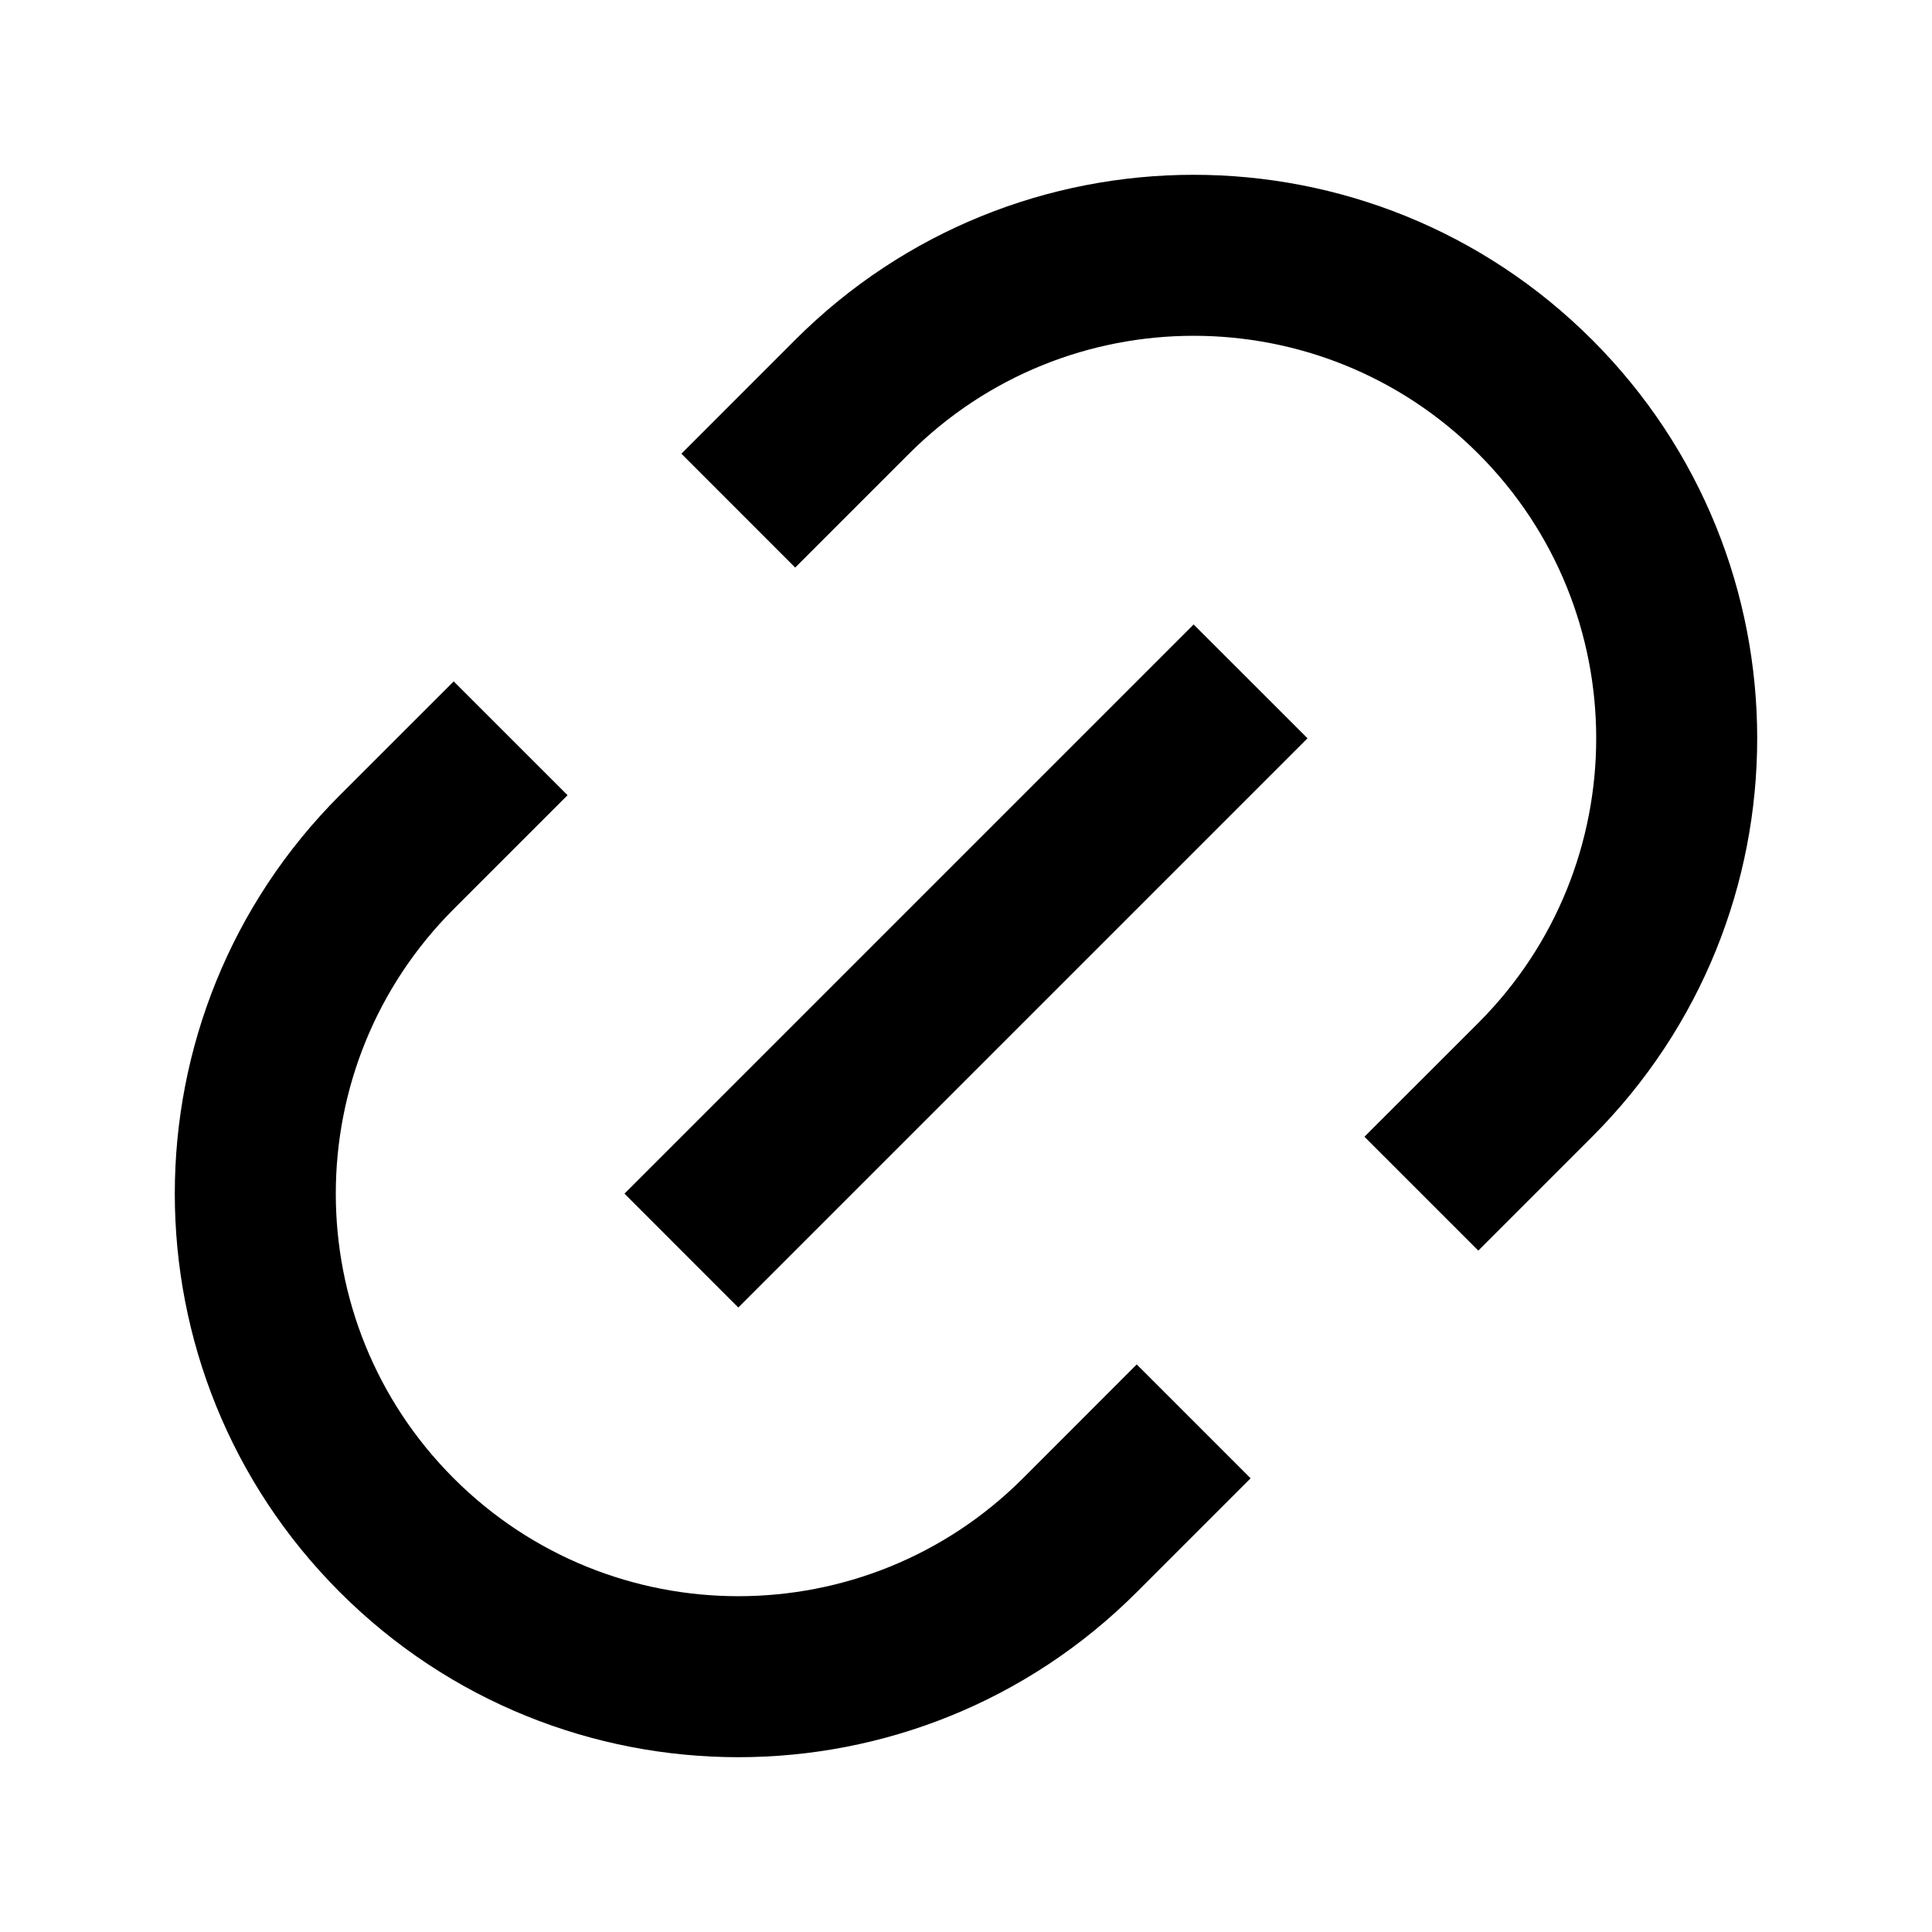
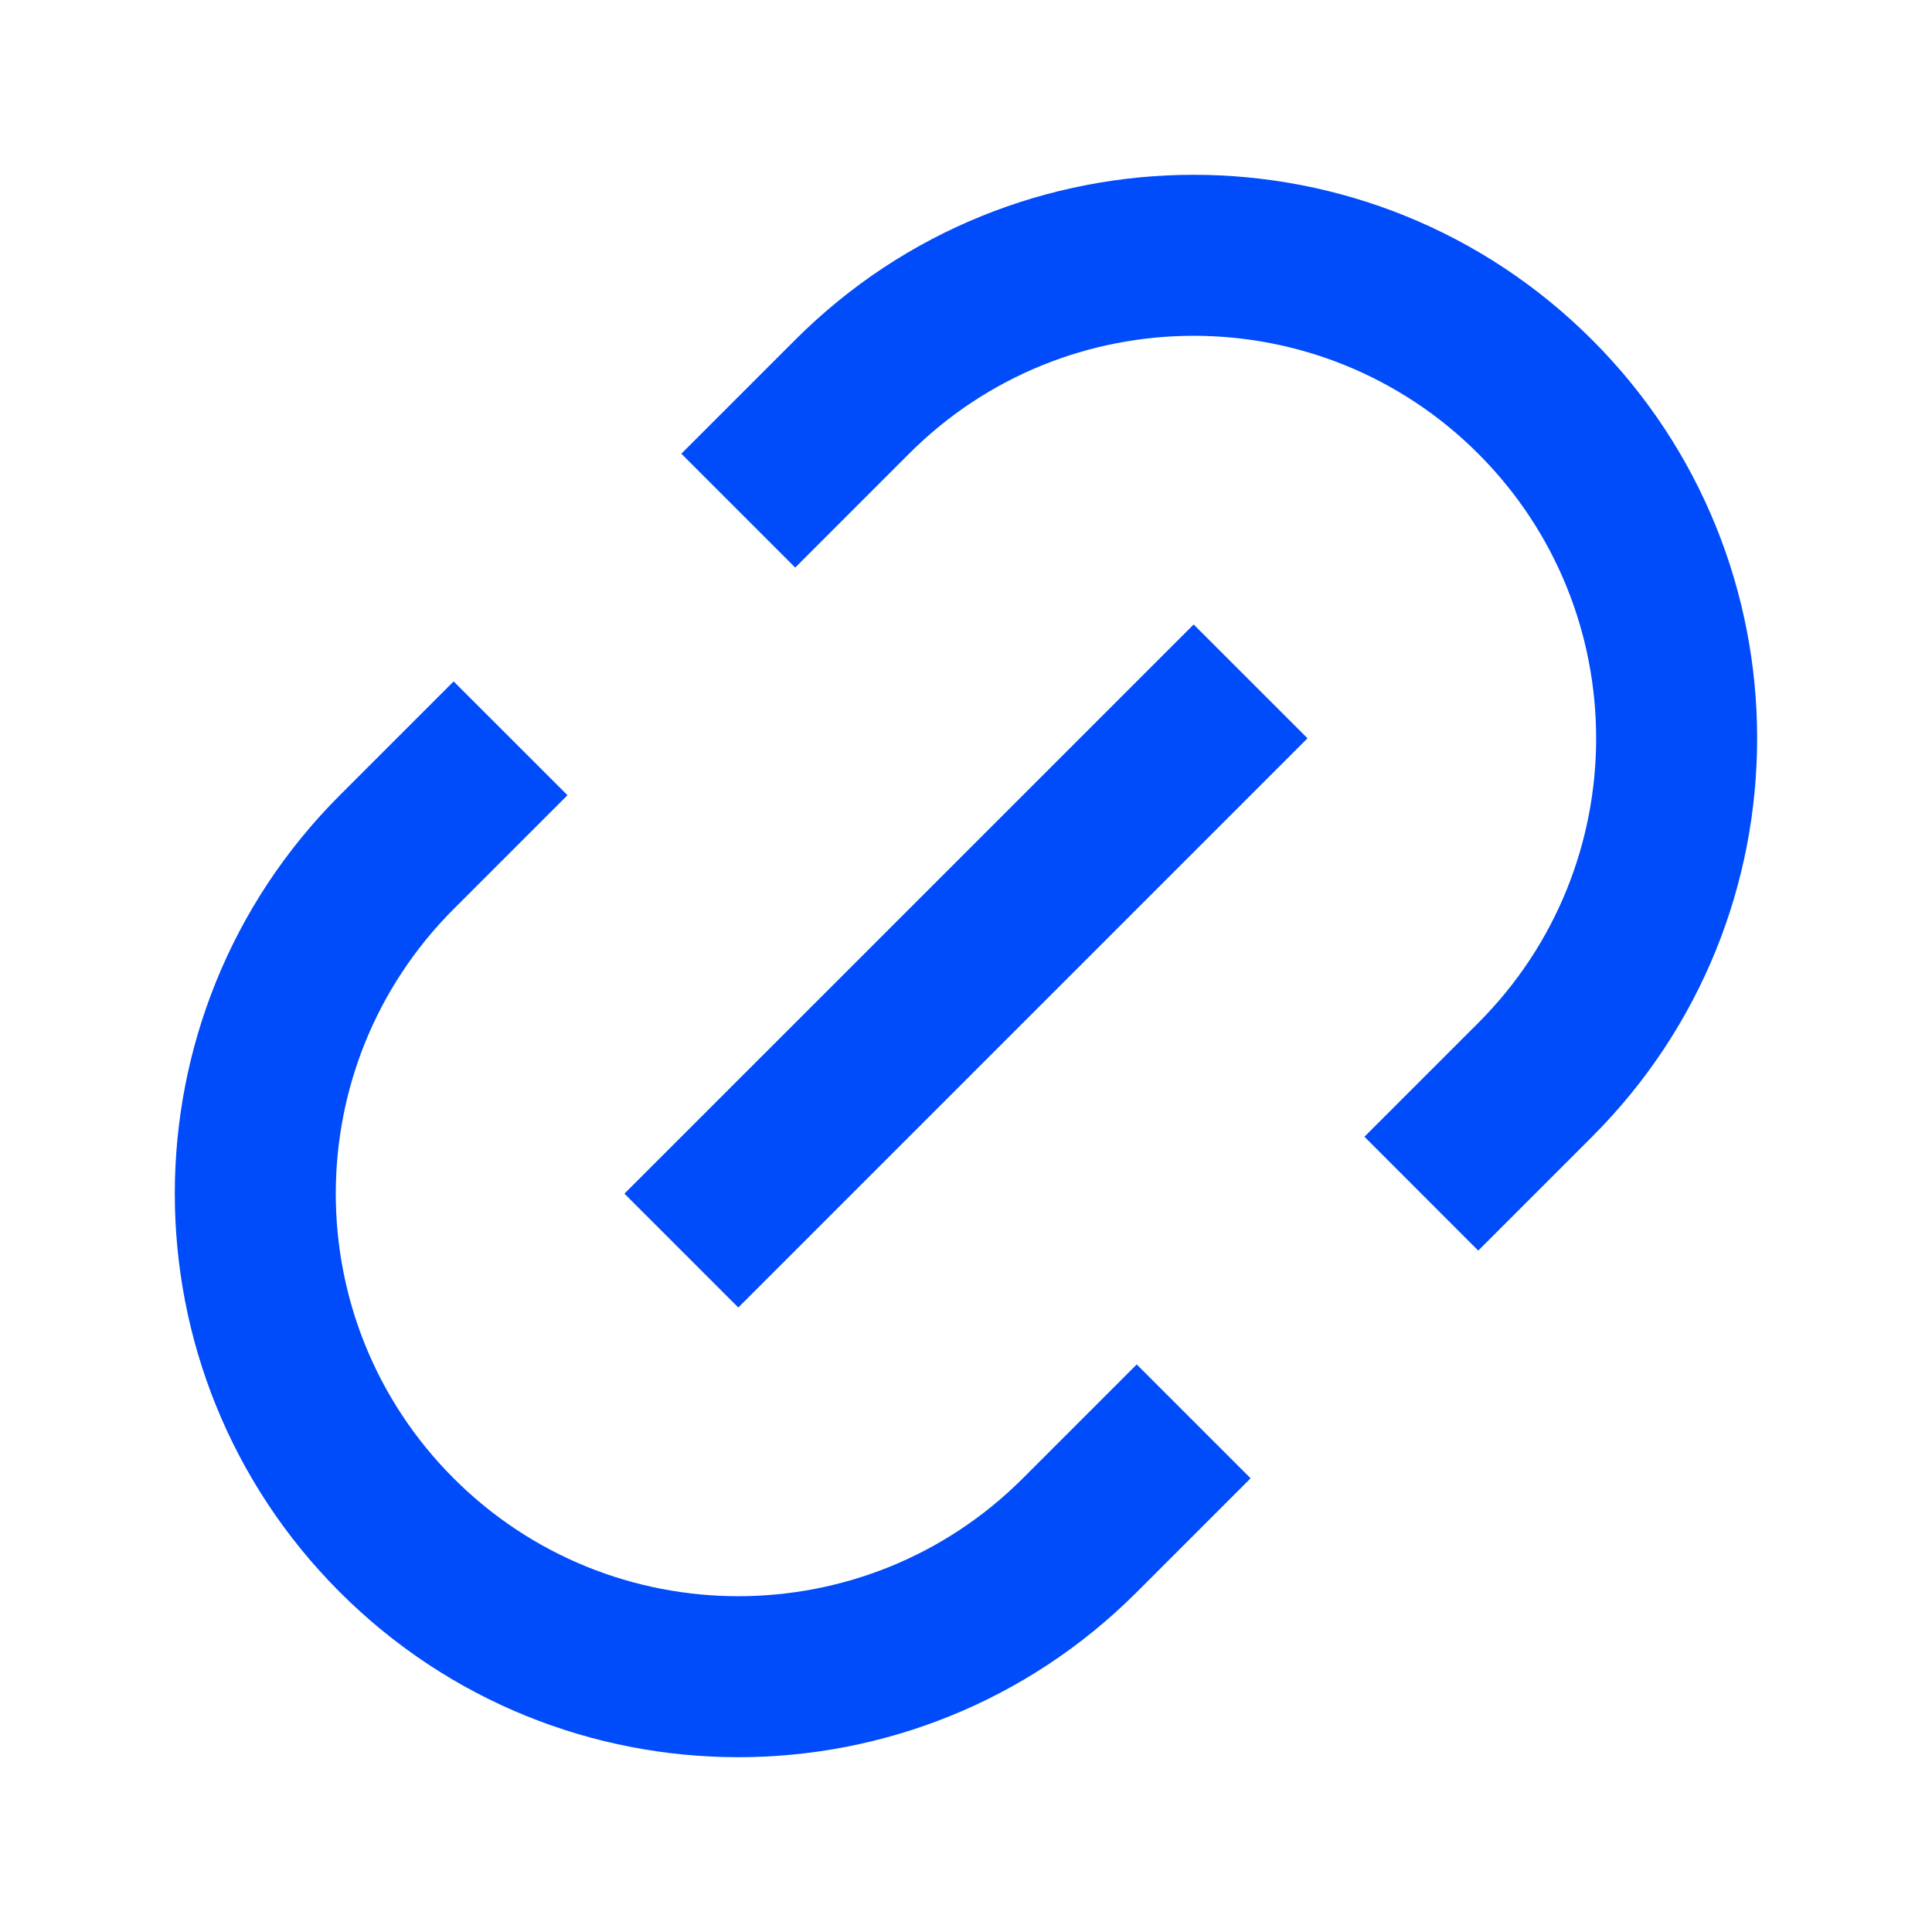
- <svg xmlns="http://www.w3.org/2000/svg" viewBox="0 0 30 30" v-bind="attrs" aria-hidden="true">
-   <path d="M22.955 19.419L21.187 17.651L22.955 15.884C25.396 13.443 25.396 9.486 22.955 7.045C20.514 4.604 16.557 4.604 14.116 7.045L12.348 8.813L10.581 7.045L12.348 5.277C15.765 1.86 21.305 1.86 24.723 5.277C28.14 8.694 28.14 14.234 24.723 17.651L22.955 19.419ZM19.419 22.955L17.651 24.723C14.235 28.14 8.694 28.14 5.277 24.723C1.86 21.305 1.86 15.765 5.277 12.348L7.045 10.581L8.813 12.348L7.045 14.116C4.604 16.557 4.604 20.514 7.045 22.955C9.486 25.396 13.443 25.396 15.884 22.955L17.651 21.187L19.419 22.955ZM18.535 9.697L20.303 11.464L11.464 20.303L9.697 18.535L18.535 9.697Z" />
+ <svg xmlns="http://www.w3.org/2000/svg" width="30" height="30" viewBox="0 0 30 30" fill="none">
+   <g id="Frame">
+     <path id="Vector" d="M22.954 19.419L21.187 17.651L22.954 15.884C25.395 13.443 25.395 9.486 22.954 7.045C20.514 4.604 16.556 4.604 14.116 7.045L12.348 8.813L10.58 7.045L12.348 5.277C15.765 1.86 21.305 1.86 24.722 5.277C28.139 8.694 28.139 14.234 24.722 17.651L22.954 19.419ZM19.419 22.955L17.651 24.723C14.234 28.14 8.694 28.14 5.277 24.723C1.86 21.305 1.86 15.765 5.277 12.348L7.044 10.581L8.812 12.348L7.044 14.116C4.604 16.557 4.604 20.514 7.044 22.955C9.485 25.396 13.443 25.396 15.883 22.955L17.651 21.187L19.419 22.955ZM18.535 9.697L20.303 11.464L11.464 20.303L9.696 18.535L18.535 9.697Z" fill="#014CFA" />
+   </g>
</svg>
